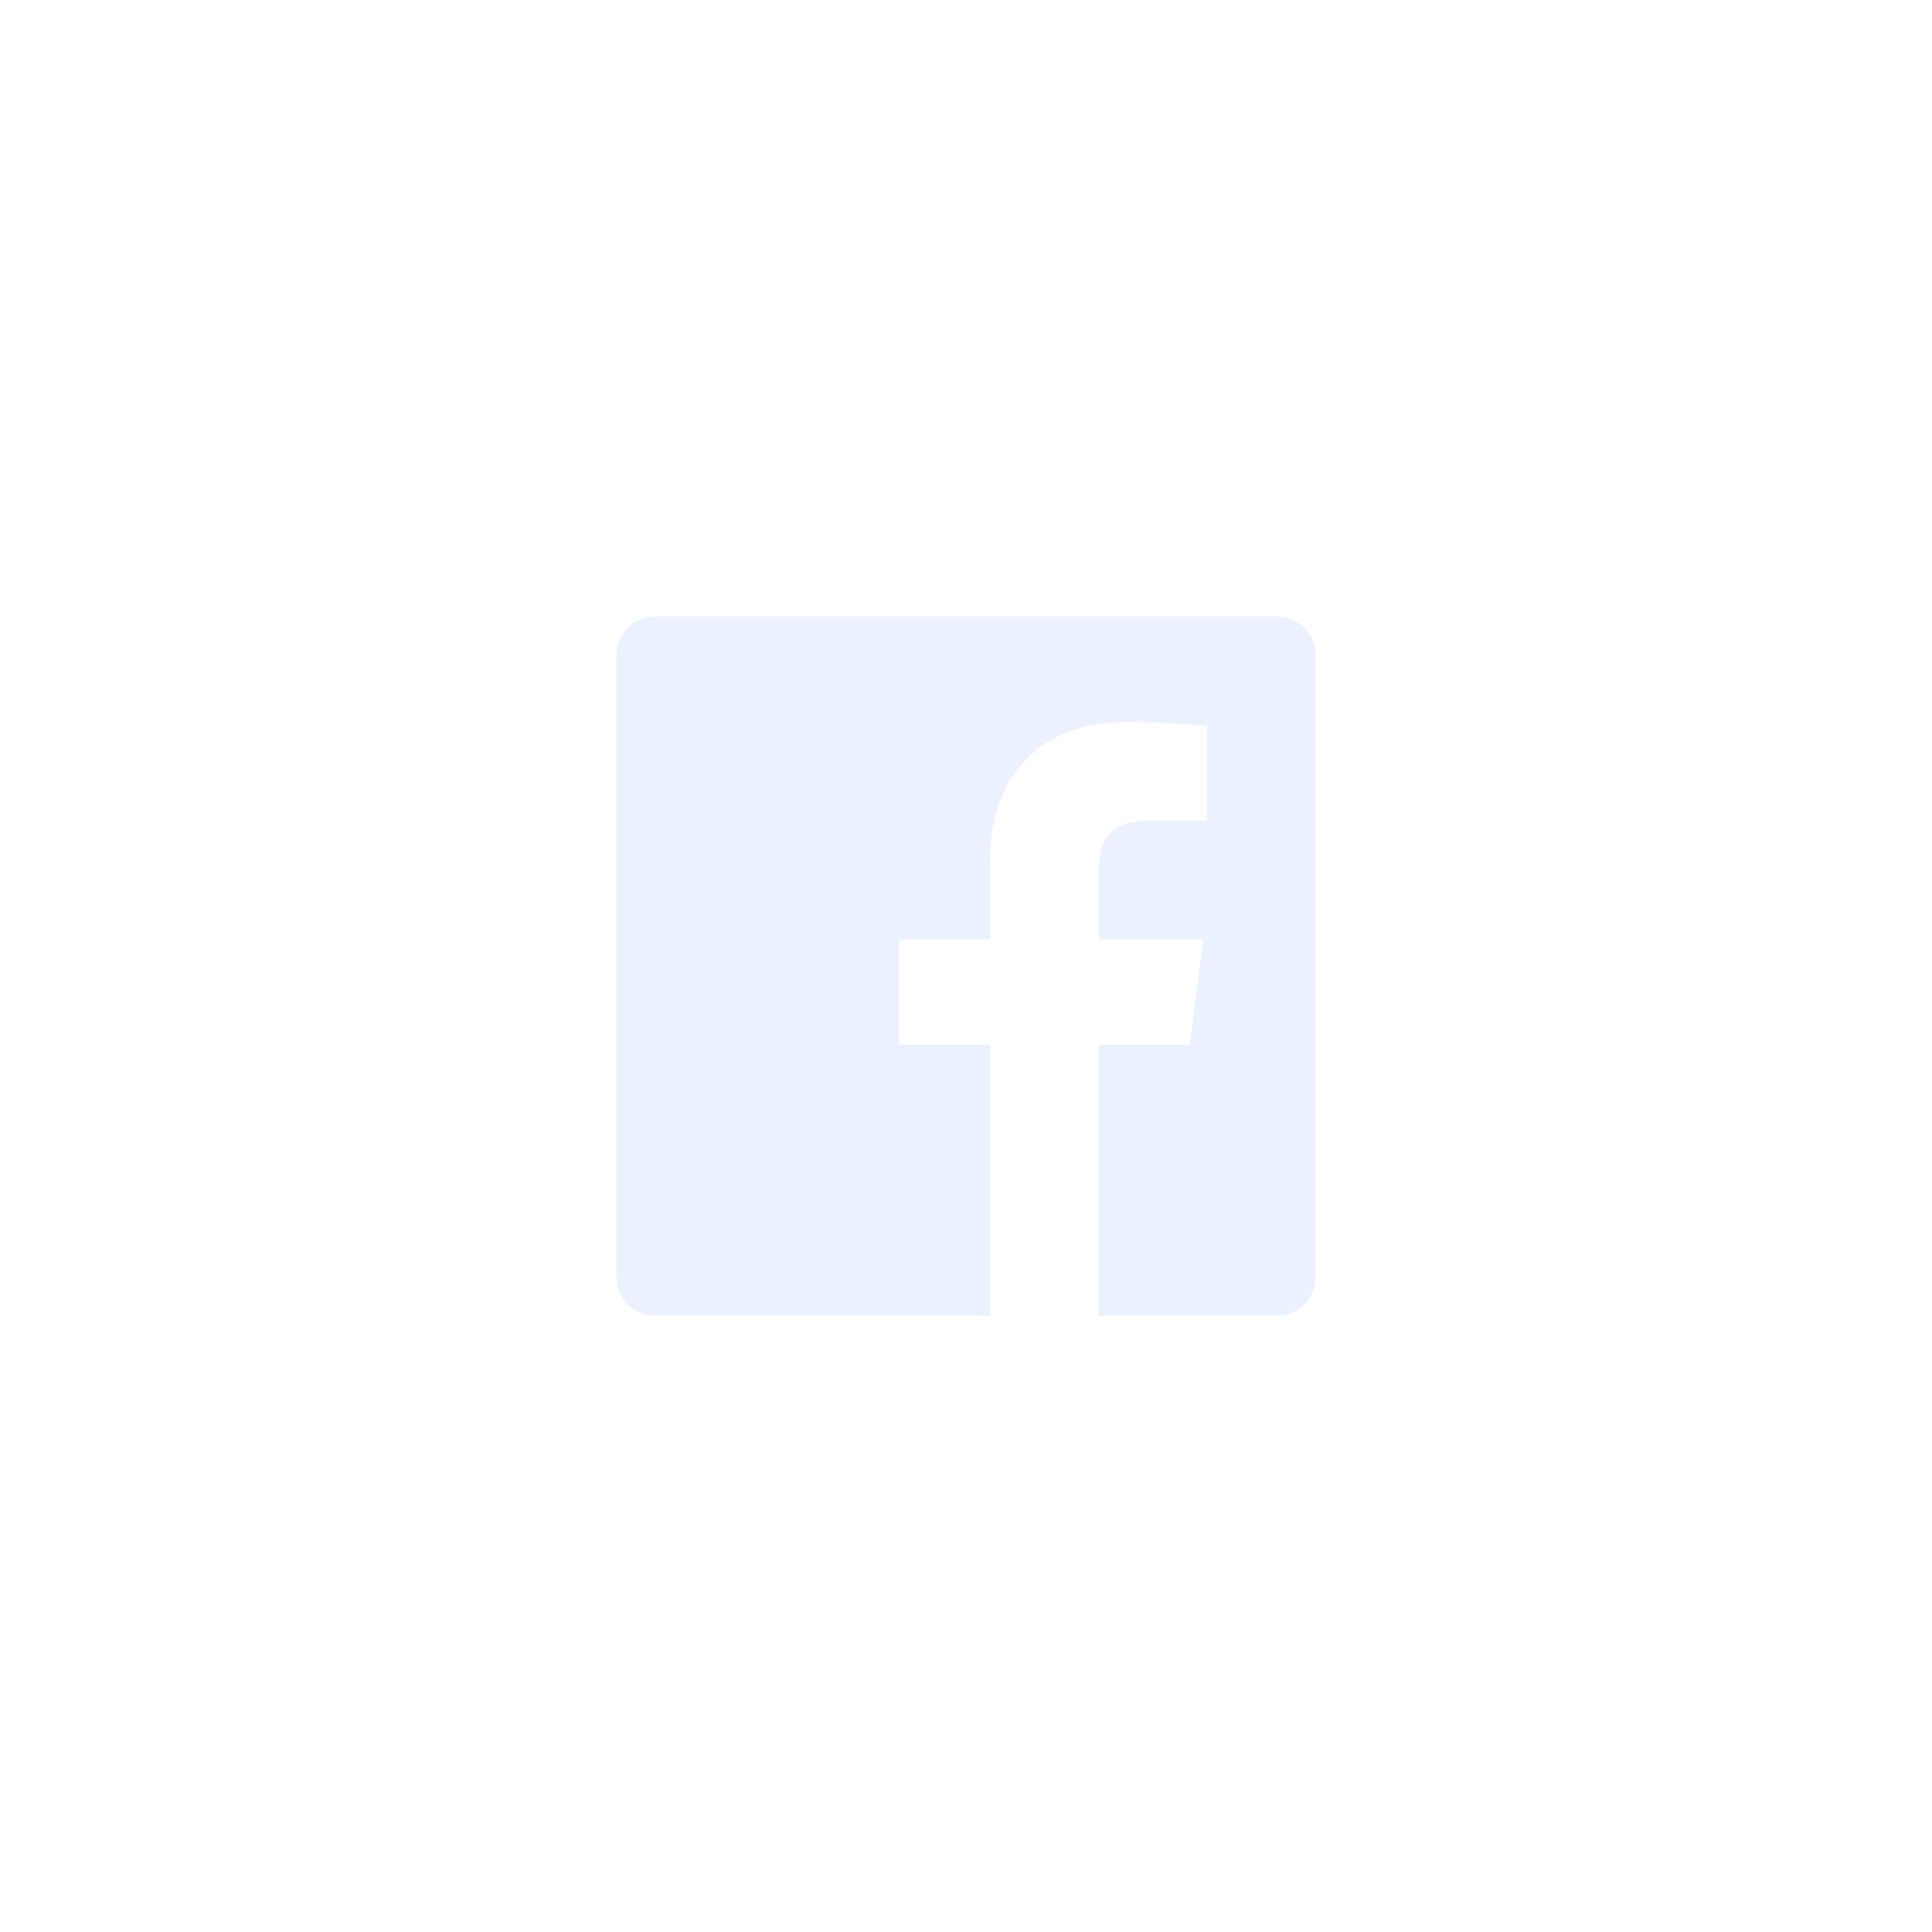
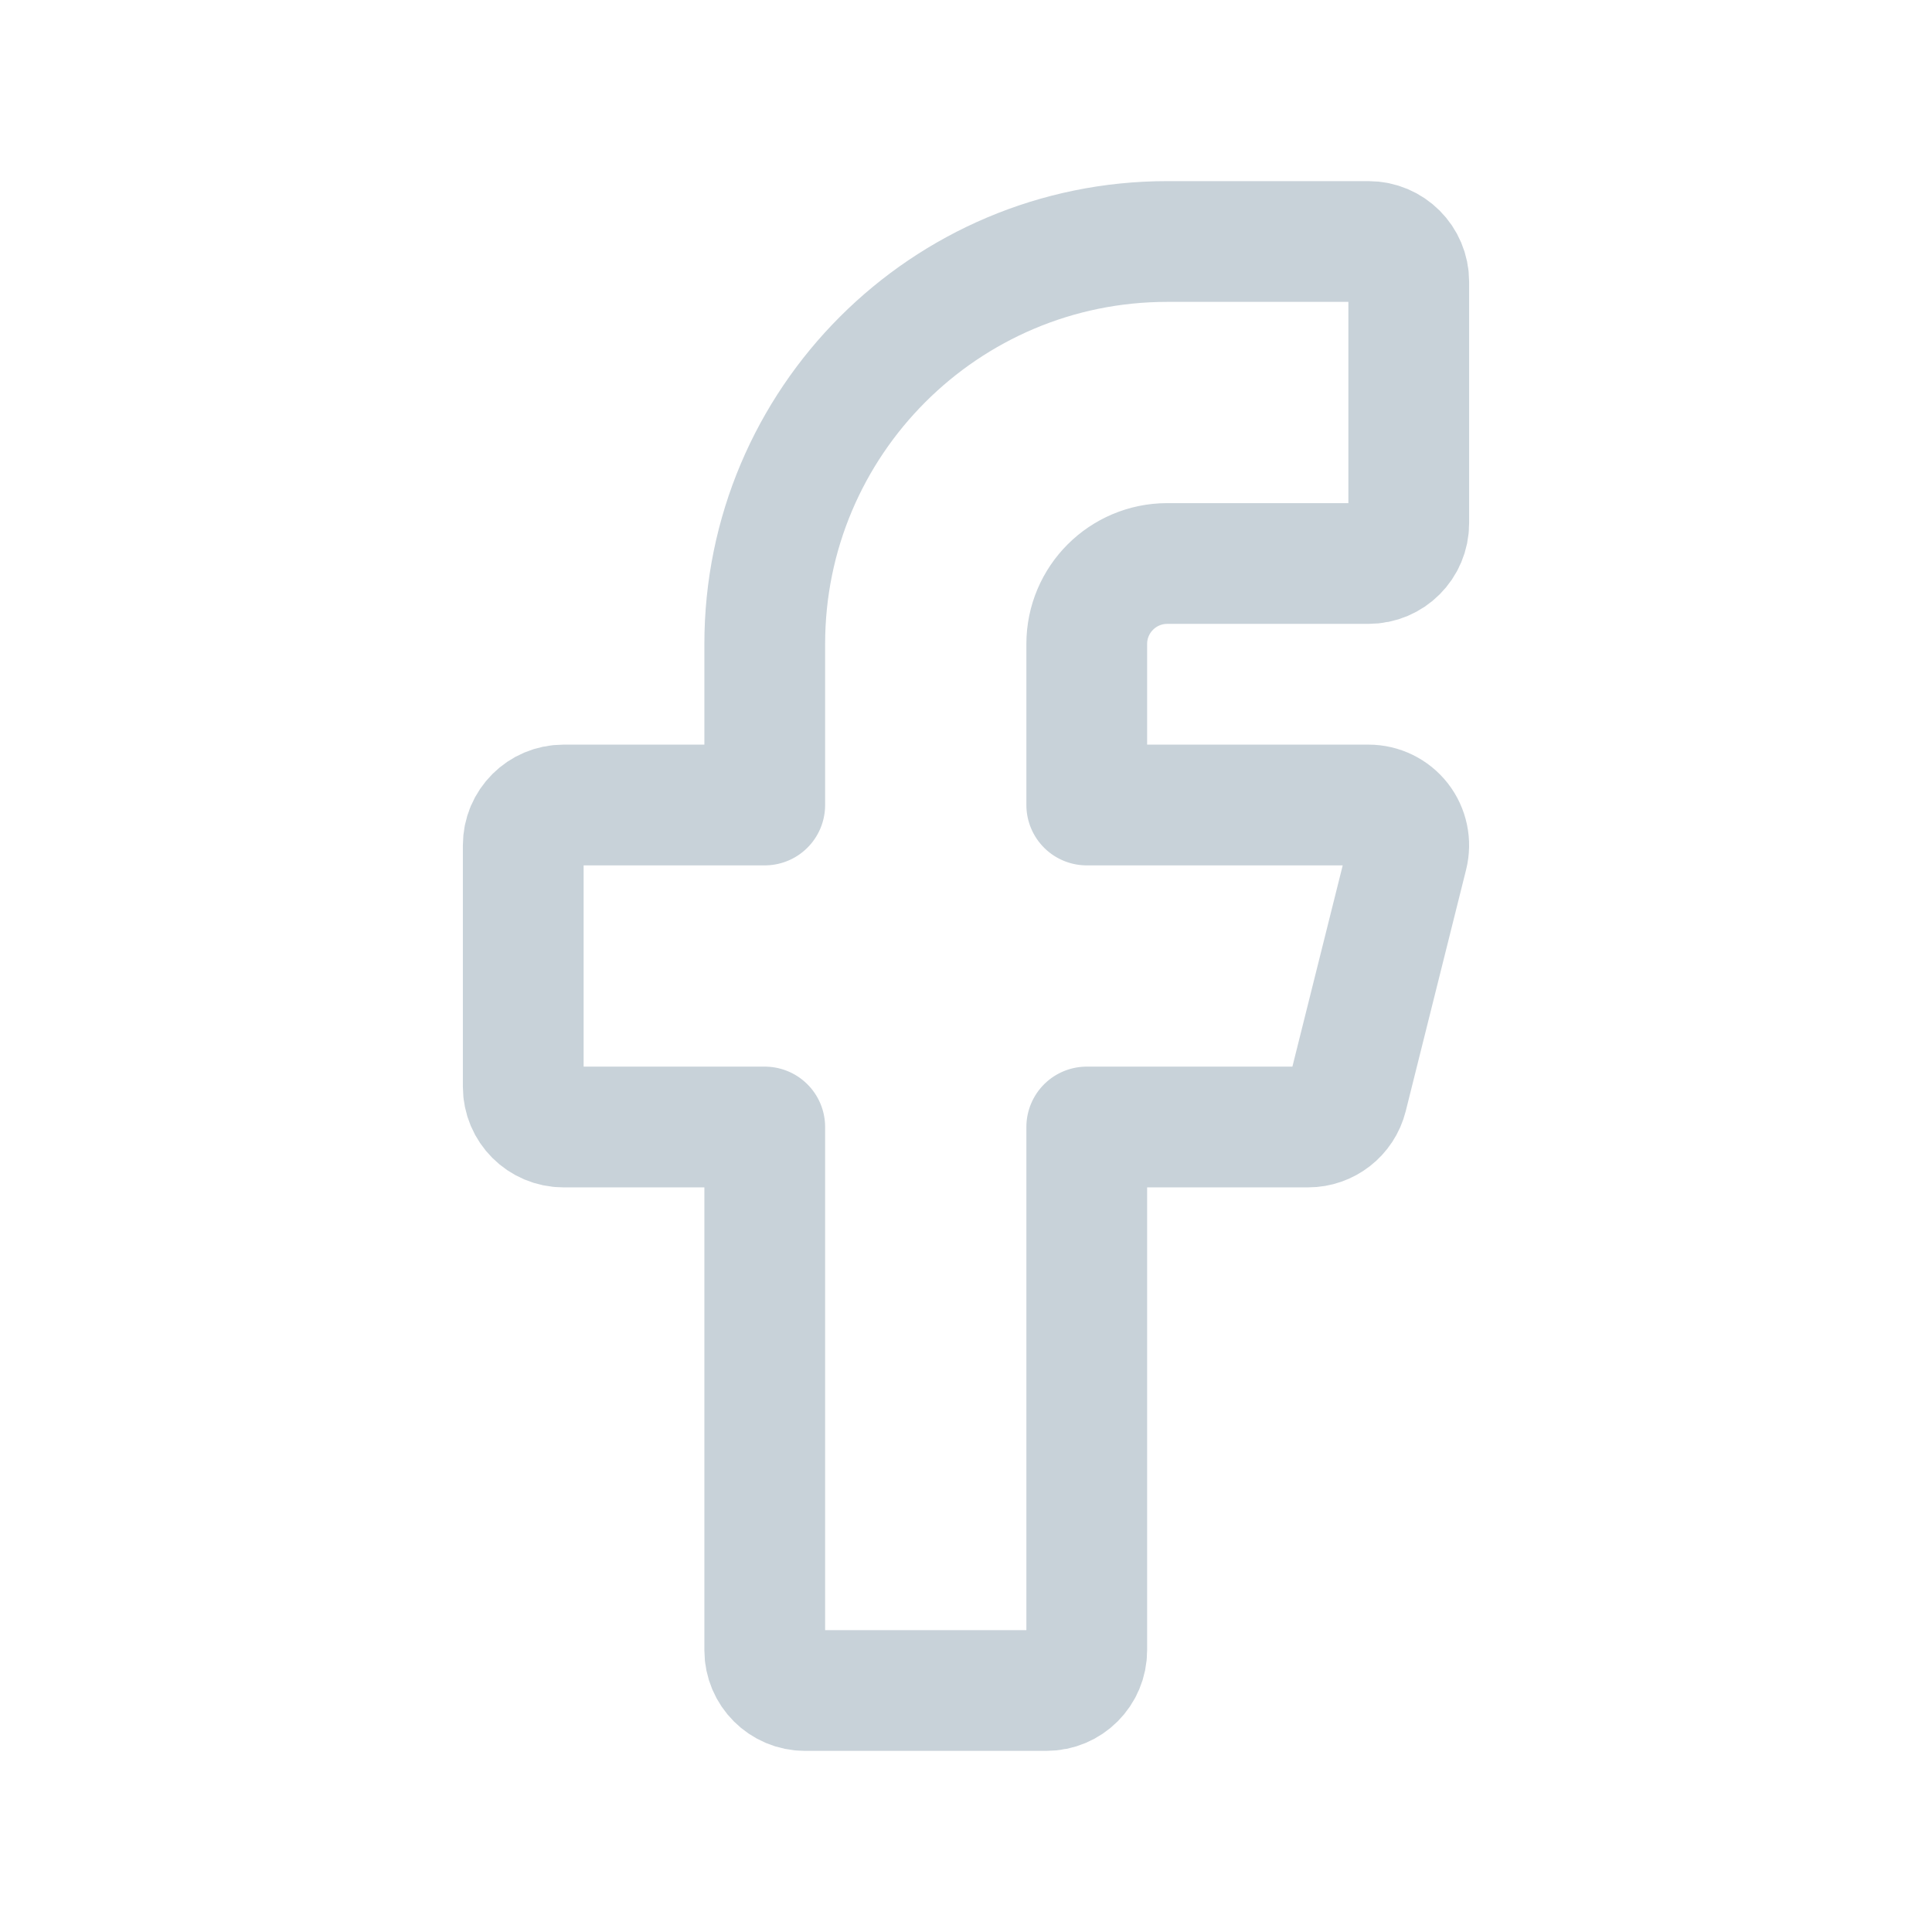
- <svg xmlns="http://www.w3.org/2000/svg" width="40" height="40" viewBox="0 0 40 40" fill="none">
-   <path d="M20.494 27.239H13.561C13.119 27.239 12.762 26.881 12.762 26.44V13.561C12.762 13.119 13.119 12.762 13.561 12.762H26.439C26.881 12.762 27.238 13.119 27.238 13.561V26.44C27.238 26.881 26.881 27.239 26.439 27.239H22.75V21.632H24.632L24.914 19.448H22.75V18.053C22.75 17.42 22.926 16.989 23.833 16.989L24.99 16.988V15.034C24.79 15.008 24.103 14.948 23.304 14.948C21.636 14.948 20.494 15.966 20.494 17.836V19.448H18.608V21.632H20.494V27.239Z" fill="#ECF1FF" />
+ <svg xmlns="http://www.w3.org/2000/svg" width="24" height="24" viewBox="0 0 24 24" fill="none">
+   <path fill-rule="evenodd" clip-rule="evenodd" d="M13.5 14H16.25C16.479 14 16.679 13.844 16.735 13.621L17.485 10.621C17.522 10.472 17.489 10.314 17.394 10.192C17.299 10.071 17.154 10 17 10H13.5V8C13.5 7.448 13.948 7 14.5 7H17C17.276 7 17.5 6.776 17.5 6.5V3.5C17.5 3.224 17.276 3 17 3H14.5C11.739 3 9.5 5.239 9.5 8V10H7C6.724 10 6.5 10.224 6.5 10.5V13.5C6.5 13.776 6.724 14 7 14H9.5V20.5C9.5 20.776 9.724 21 10 21H13C13.276 21 13.5 20.776 13.5 20.5V14Z" stroke="#C8D2D9" stroke-width="1.5" stroke-linecap="round" stroke-linejoin="round" />
</svg>
